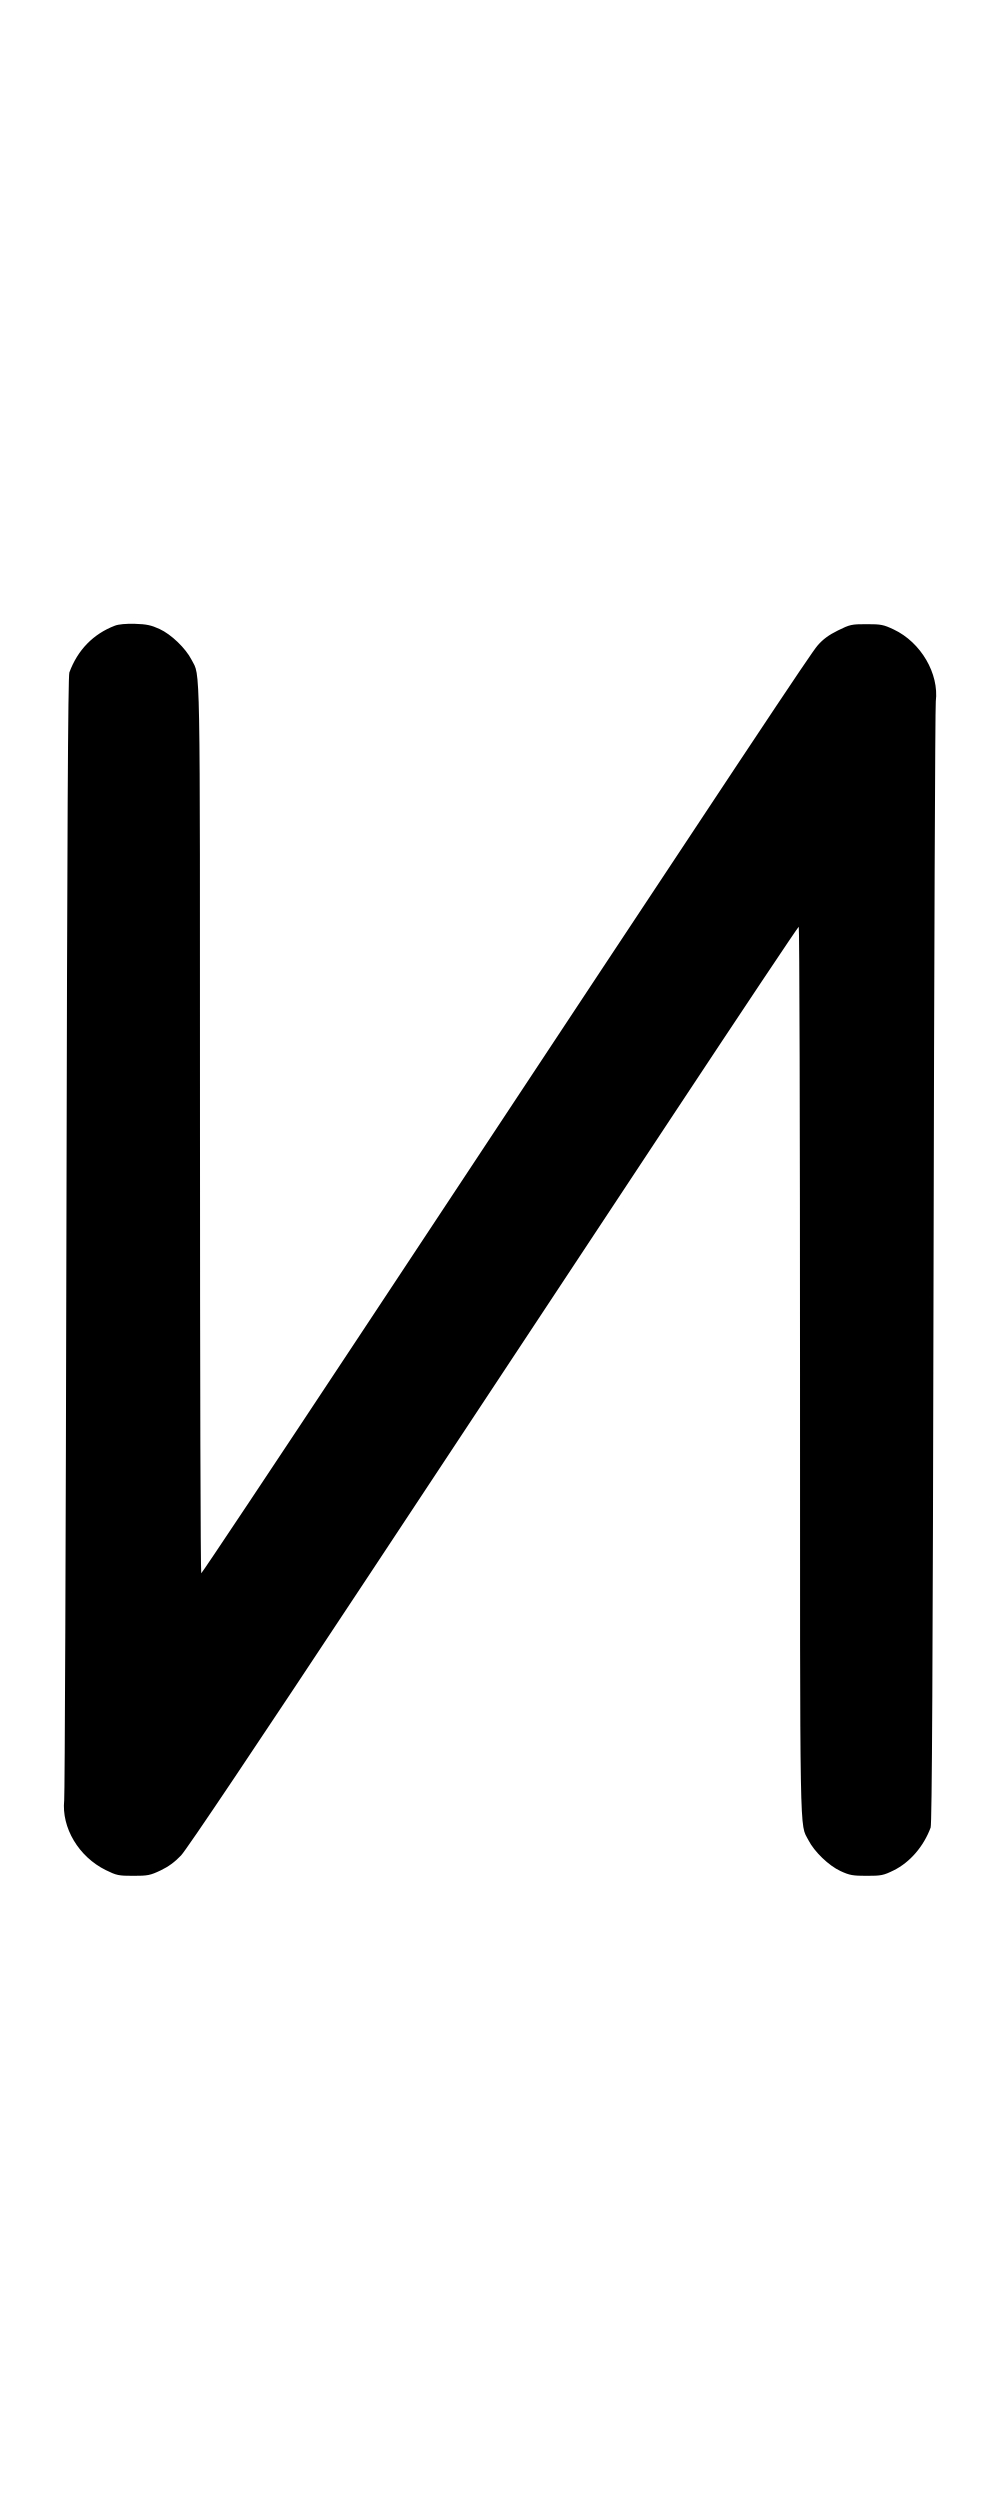
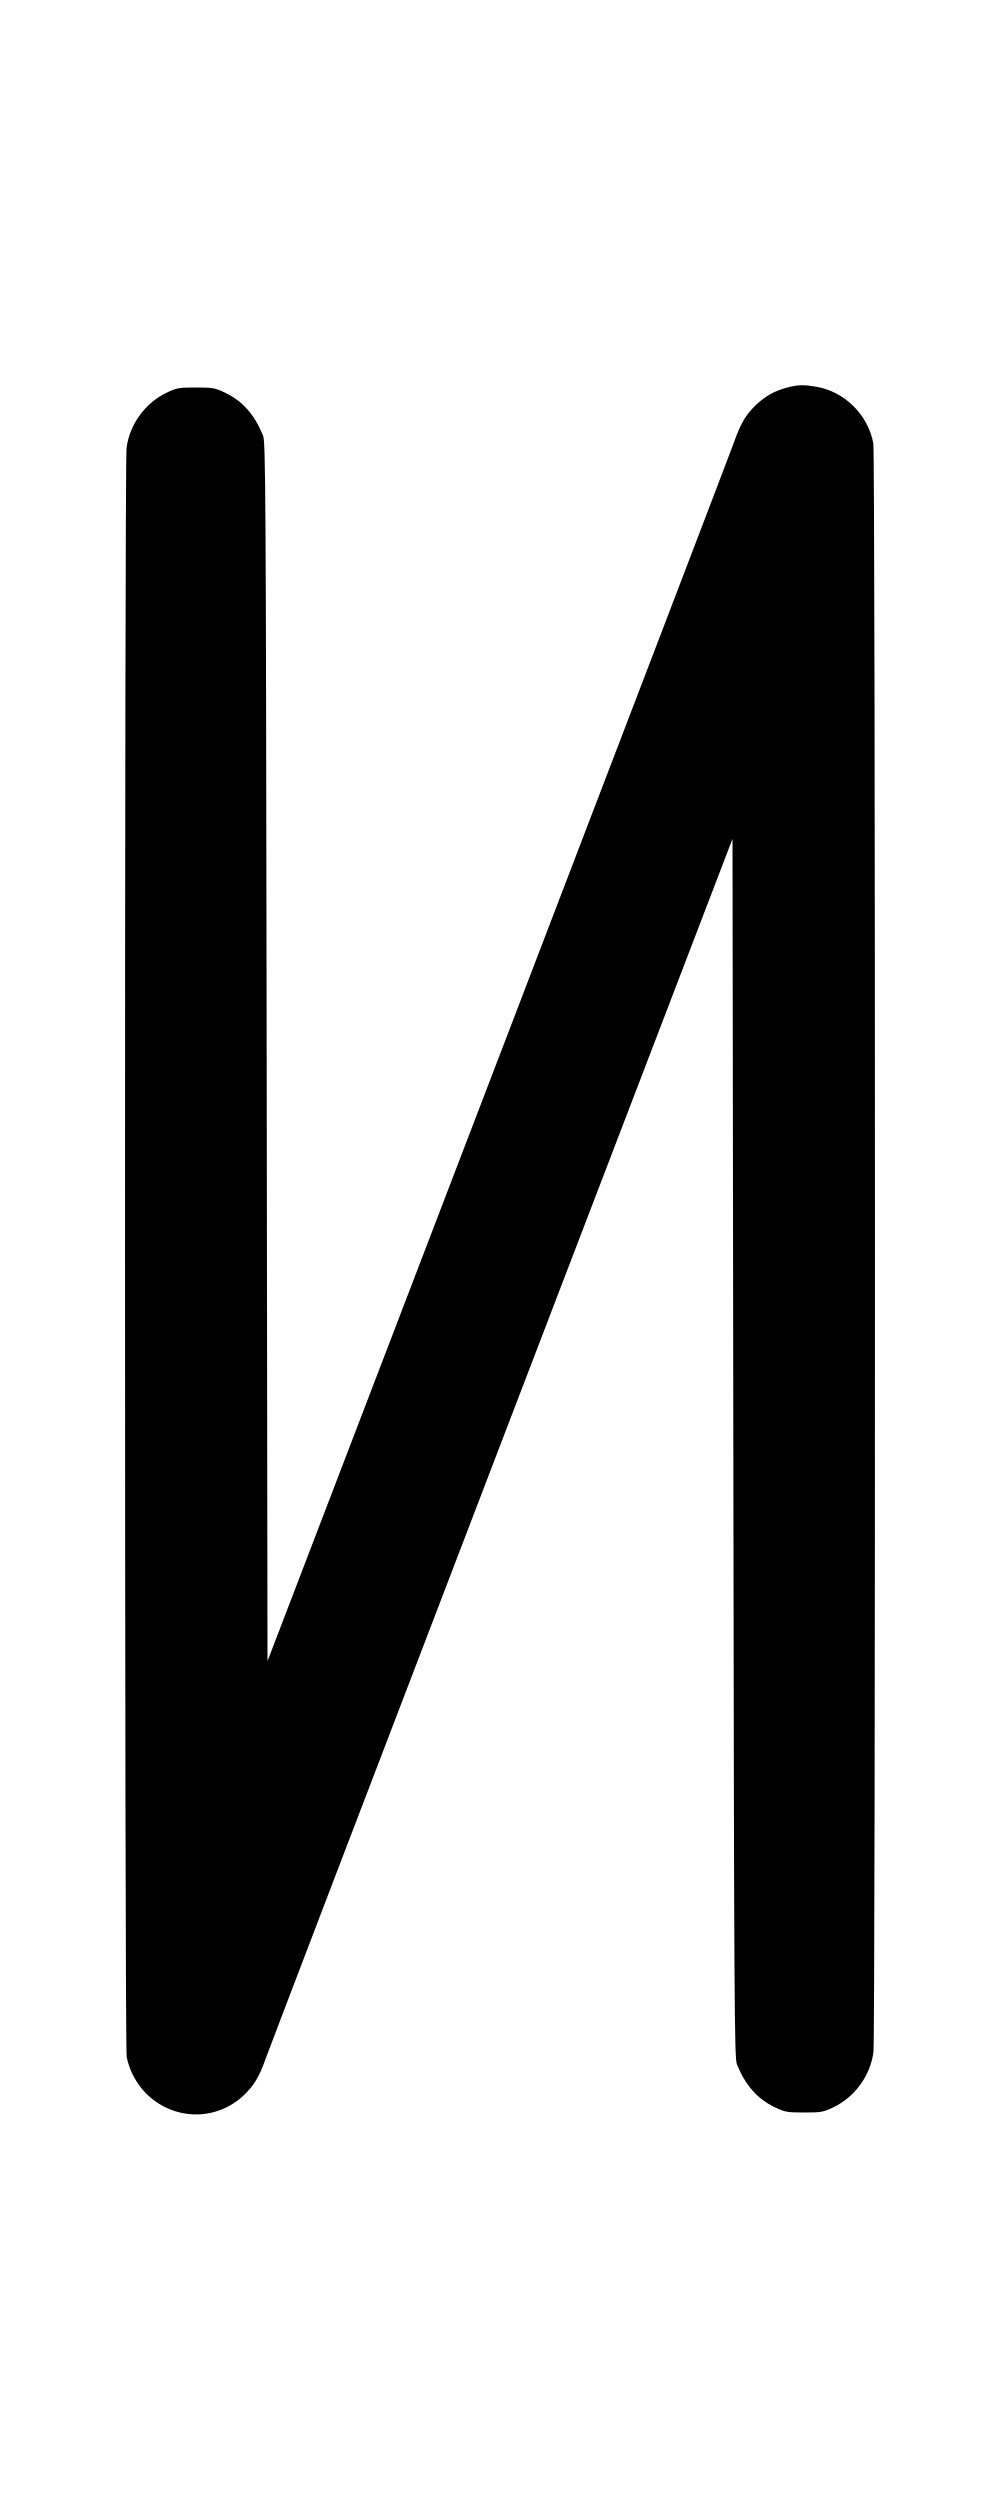
<svg xmlns="http://www.w3.org/2000/svg" width="400" height="1000" viewBox="0 0 400 1000" version="1.1" id="svg5">
-   <path d="M45.964 250.269 C 37.310 253.572,31.058 259.994,27.744 268.981 C 27.205 270.444,26.880 332.254,26.565 493.333 C 26.326 615.617,25.926 717.679,25.676 720.138 C 24.563 731.105,31.484 742.709,42.319 748.043 C 46.632 750.166,47.435 750.333,53.319 750.333 C 59.095 750.333,60.078 750.139,64.234 748.170 C 67.347 746.696,69.956 744.785,72.428 742.170 C 74.708 739.758,102.712 697.996,147.868 629.667 C 187.366 569.900,242.028 487.186,269.341 445.858 C 296.653 404.529,319.225 370.704,319.500 370.691 C 319.775 370.678,320.003 450.842,320.007 548.833 C 320.015 740.734,319.806 729.087,323.358 736.049 C 325.721 740.680,331.504 746.255,336.192 748.420 C 339.834 750.103,341.099 750.333,346.681 750.333 C 352.504 750.333,353.394 750.153,357.462 748.151 C 363.958 744.953,369.473 738.566,372.256 731.019 C 372.795 729.556,373.117 667.767,373.426 506.667 C 373.660 384.383,374.061 282.633,374.318 280.554 C 375.685 269.469,368.366 256.945,357.516 251.806 C 353.414 249.863,352.417 249.667,346.632 249.667 C 340.605 249.667,339.991 249.802,335.149 252.195 C 331.483 254.007,329.184 255.706,327.034 258.195 C 324.212 261.460,304.799 290.710,144.991 532.475 C 109.796 585.719,80.775 629.294,80.500 629.308 C 80.225 629.322,79.997 549.158,79.993 451.167 C 79.985 259.266,80.194 270.913,76.642 263.951 C 74.269 259.301,68.496 253.743,63.808 251.596 C 60.460 250.063,58.581 249.667,54.000 249.532 C 50.444 249.426,47.451 249.701,45.964 250.269 " stroke="none" fill-rule="evenodd" fill="black" />
+   <path d="M314.834 155.030 C 309.827 156.378,306.287 158.345,302.516 161.872 C 298.436 165.689,296.251 169.355,293.670 176.716 C 292.568 179.860,250.117 290.886,199.333 423.442 L 107.000 664.451 106.667 420.726 C 106.360 196.151,106.247 176.785,105.232 174.269 C 101.841 165.857,97.029 160.423,90.000 157.068 C 85.966 155.143,85.160 155.000,78.333 155.000 C 71.506 155.000,70.701 155.143,66.667 157.069 C 58.070 161.175,51.836 169.763,50.623 179.172 C 49.780 185.711,49.826 818.220,50.670 822.742 C 51.702 828.273,54.845 834.011,58.987 837.929 C 69.918 848.266,86.503 848.399,97.368 838.236 C 101.563 834.313,103.732 830.694,106.330 823.286 C 107.432 820.143,149.883 709.116,200.667 576.560 L 293.000 335.548 293.333 579.274 C 293.640 803.849,293.753 823.215,294.768 825.731 C 298.159 834.143,302.971 839.577,310.000 842.932 C 314.034 844.857,314.840 845.000,321.667 845.000 C 328.494 845.000,329.299 844.857,333.333 842.931 C 341.930 838.825,348.164 830.237,349.377 820.828 C 350.221 814.278,350.174 181.764,349.328 177.306 C 347.141 165.775,337.753 156.530,326.333 154.662 C 321.157 153.815,319.100 153.881,314.834 155.030 " stroke="none" fill-rule="evenodd" fill="black" />
</svg>
